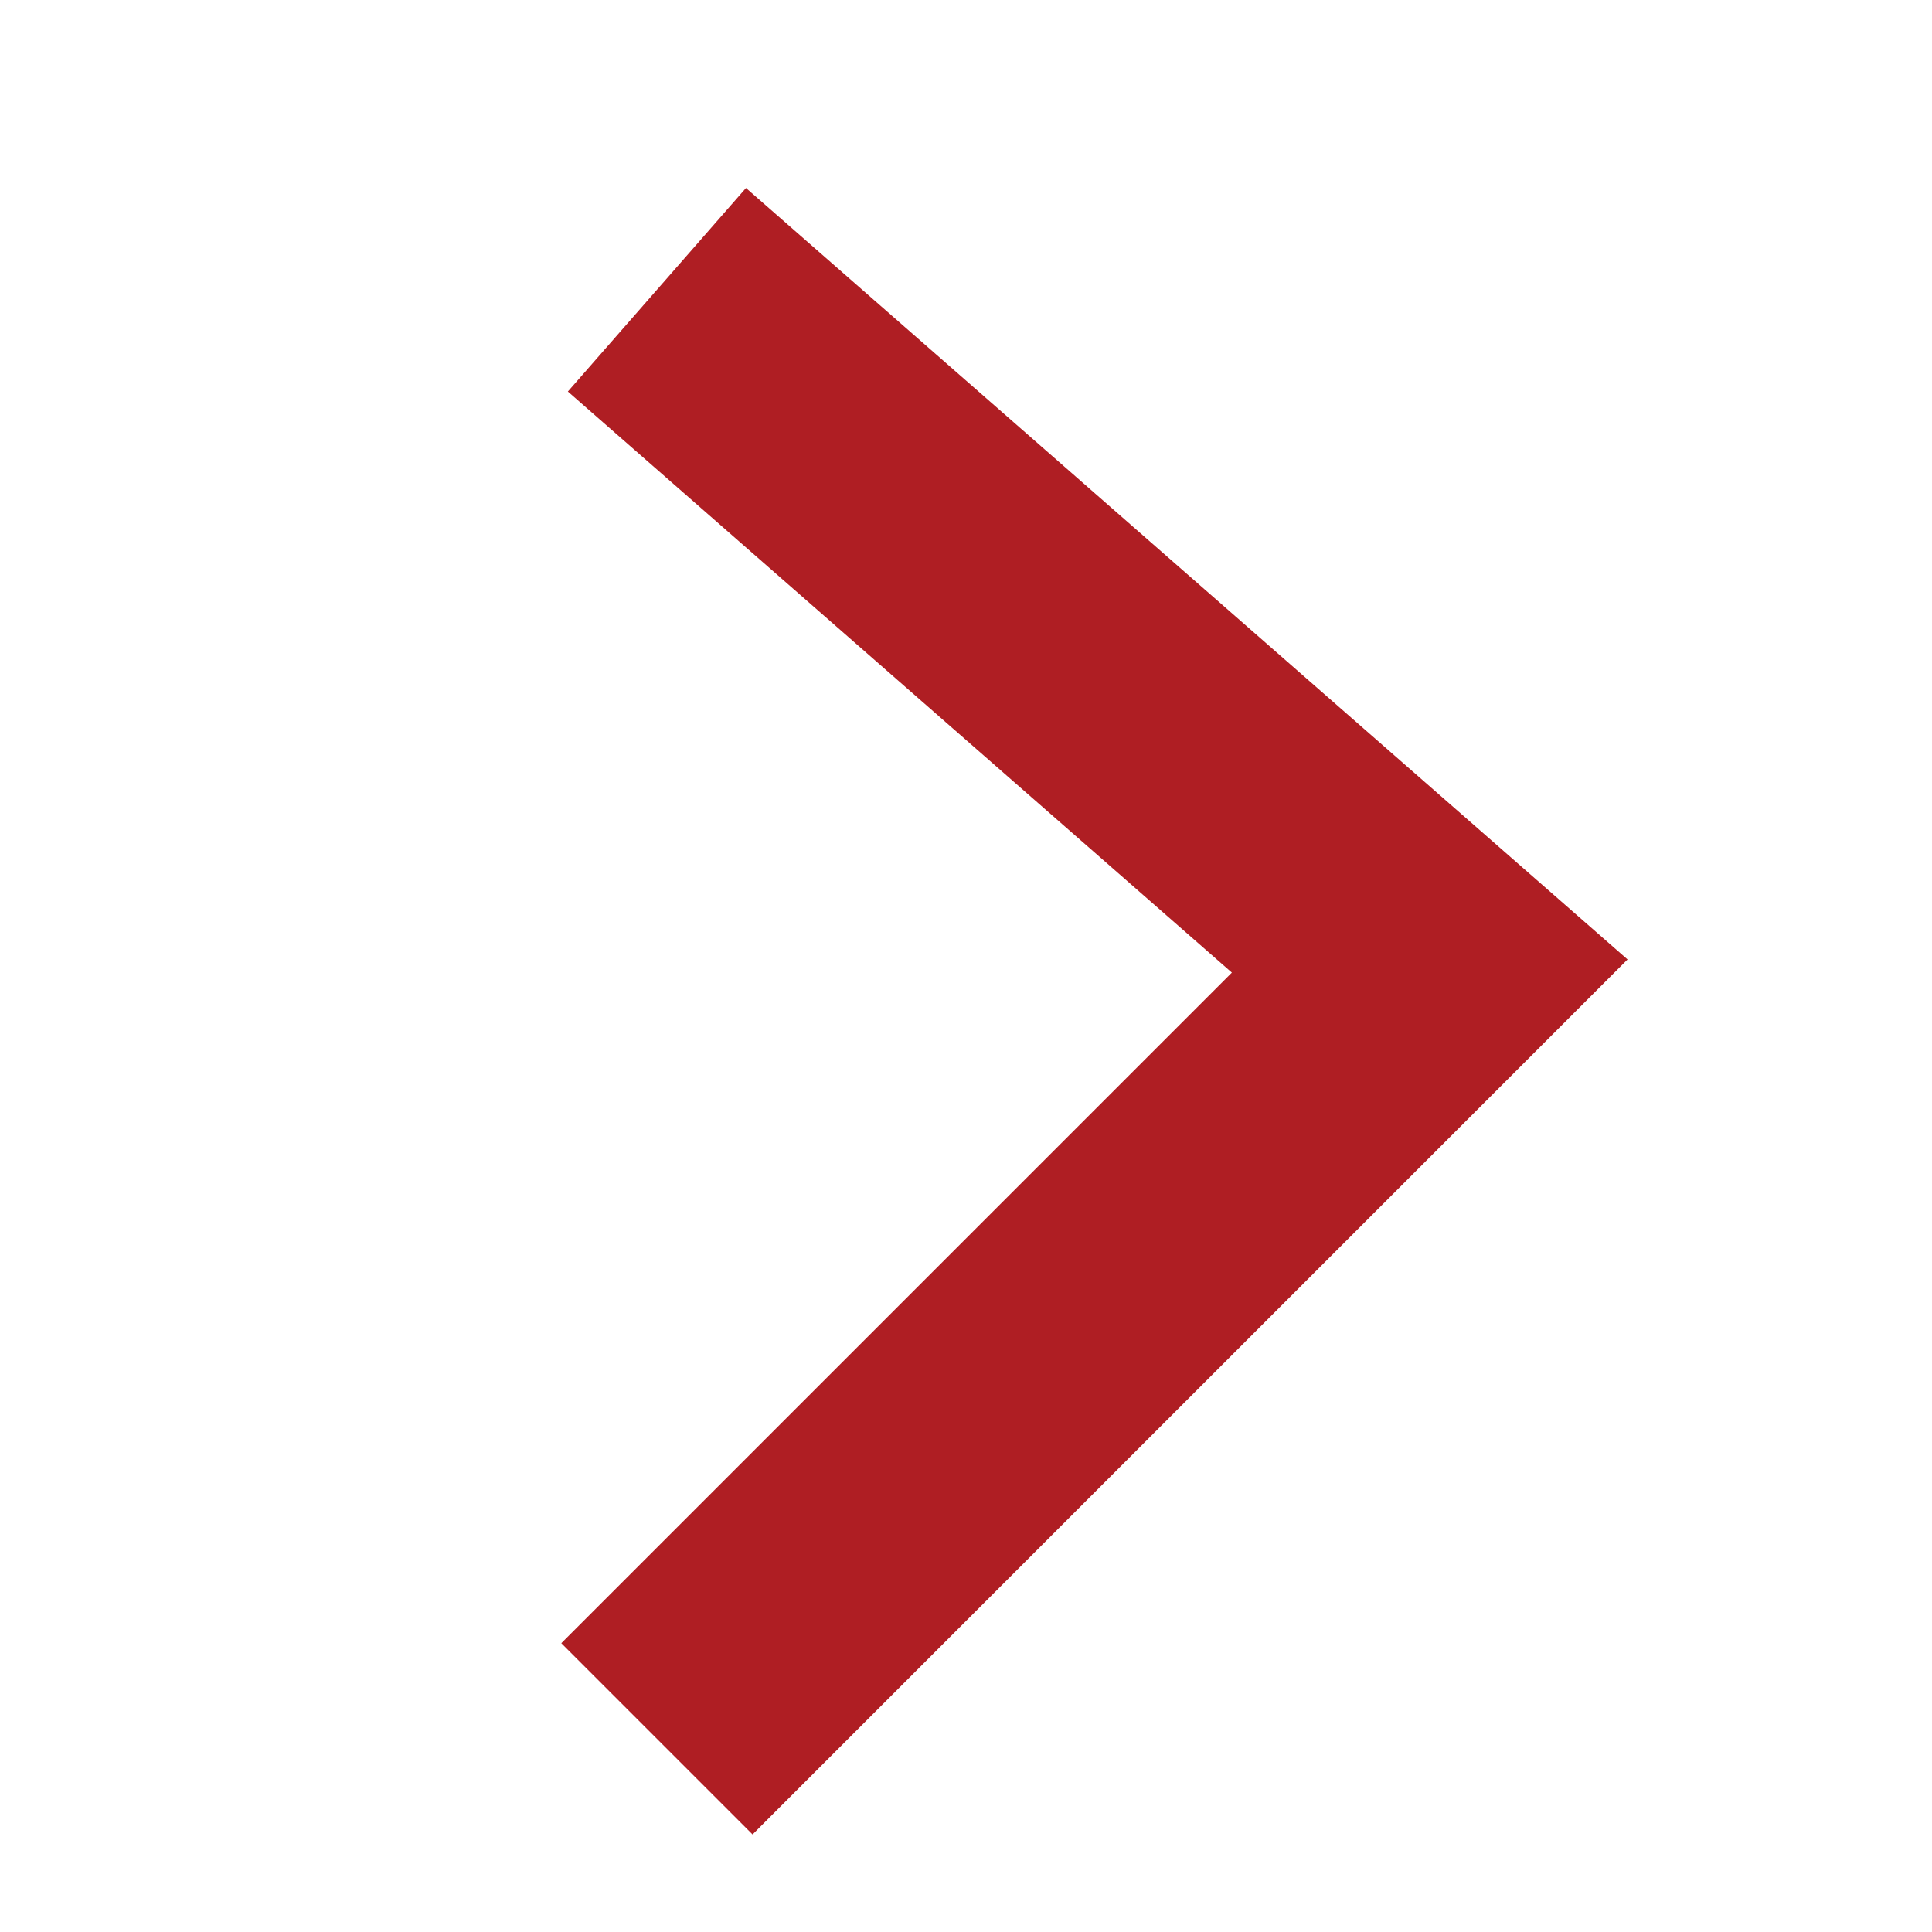
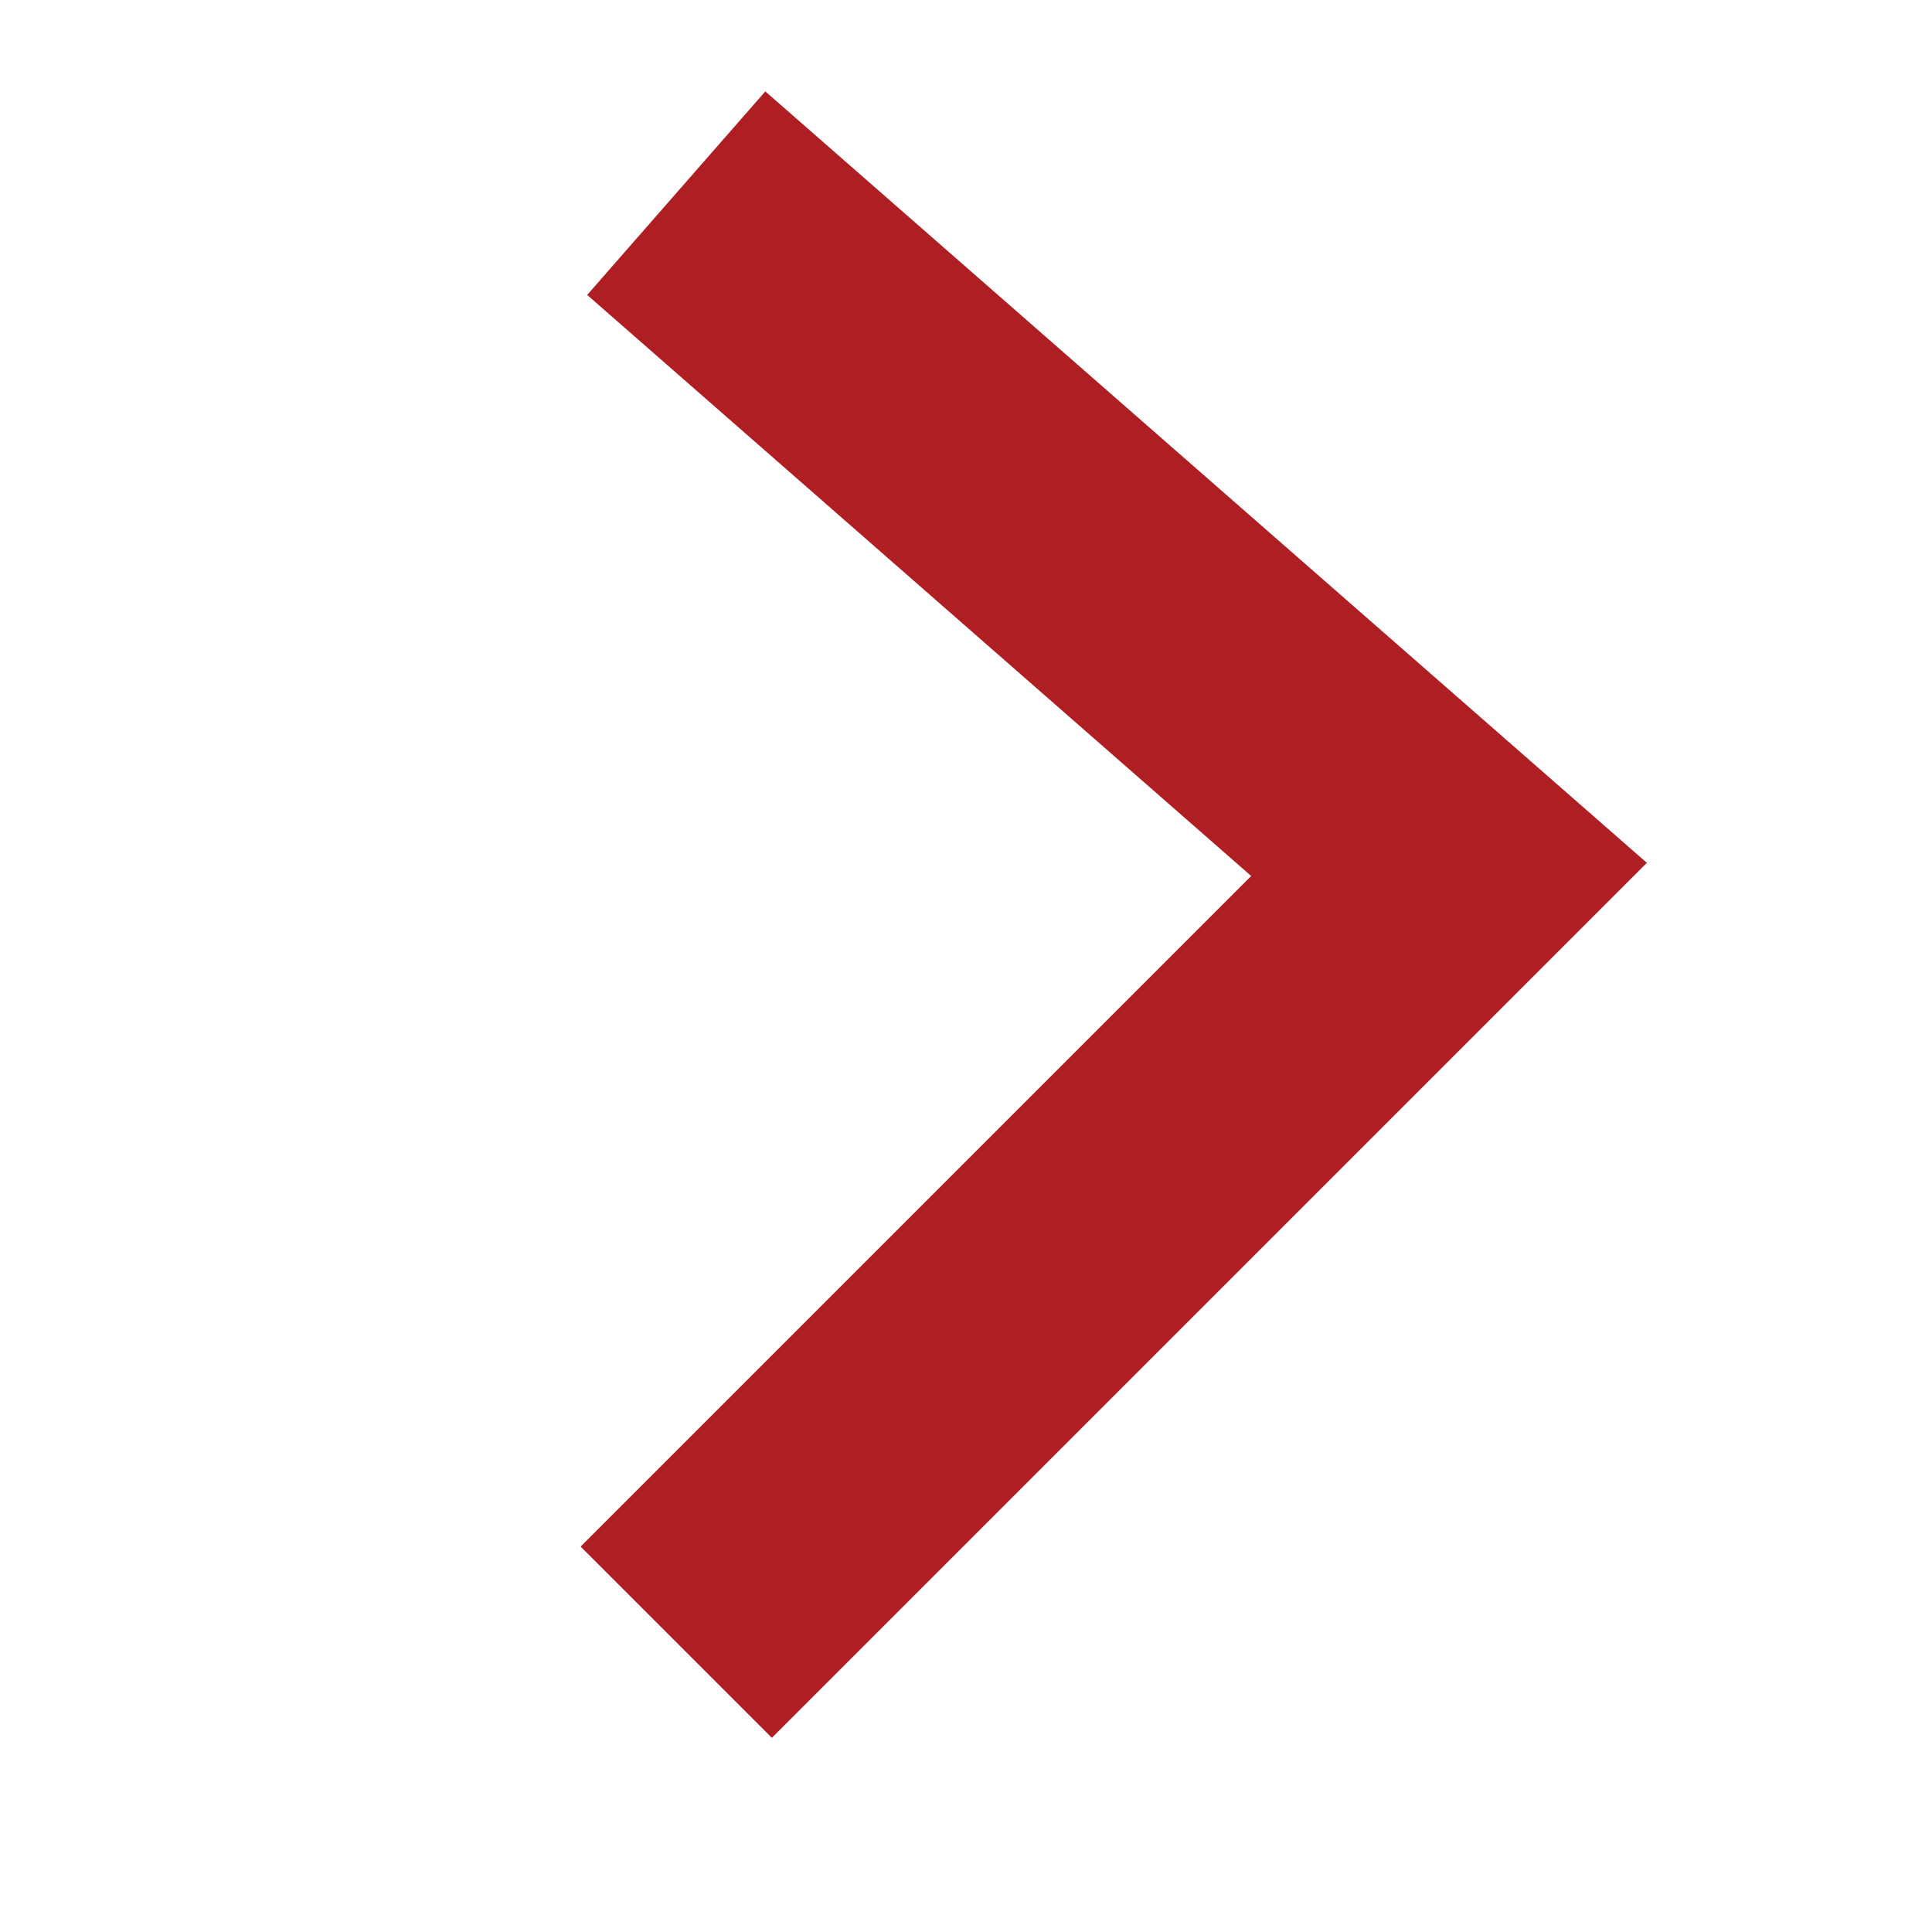
<svg xmlns="http://www.w3.org/2000/svg" id="svg4732" version="1.1" viewBox="0 0 26.458 26.458" height="100" width="100">
  <defs id="defs4726" />
-   <g transform="translate(1.558275,-270.5417)" id="layer1" style="stroke-width:3.704;stroke-miterlimit:4;stroke-dasharray:none">
+   <g transform="translate(1.822858,-271.8646)" id="layer1" style="stroke-width:3.704;stroke-miterlimit:4;stroke-dasharray:none">
    <path id="path5279" d="M 7.438,274.51 18.021,283.771 7.438,294.354" style="fill:none;stroke:#af1e23;stroke-width:3.704;stroke-linecap:butt;stroke-linejoin:miter;stroke-miterlimit:4;stroke-dasharray:none;stroke-opacity:1" />
  </g>
</svg>
